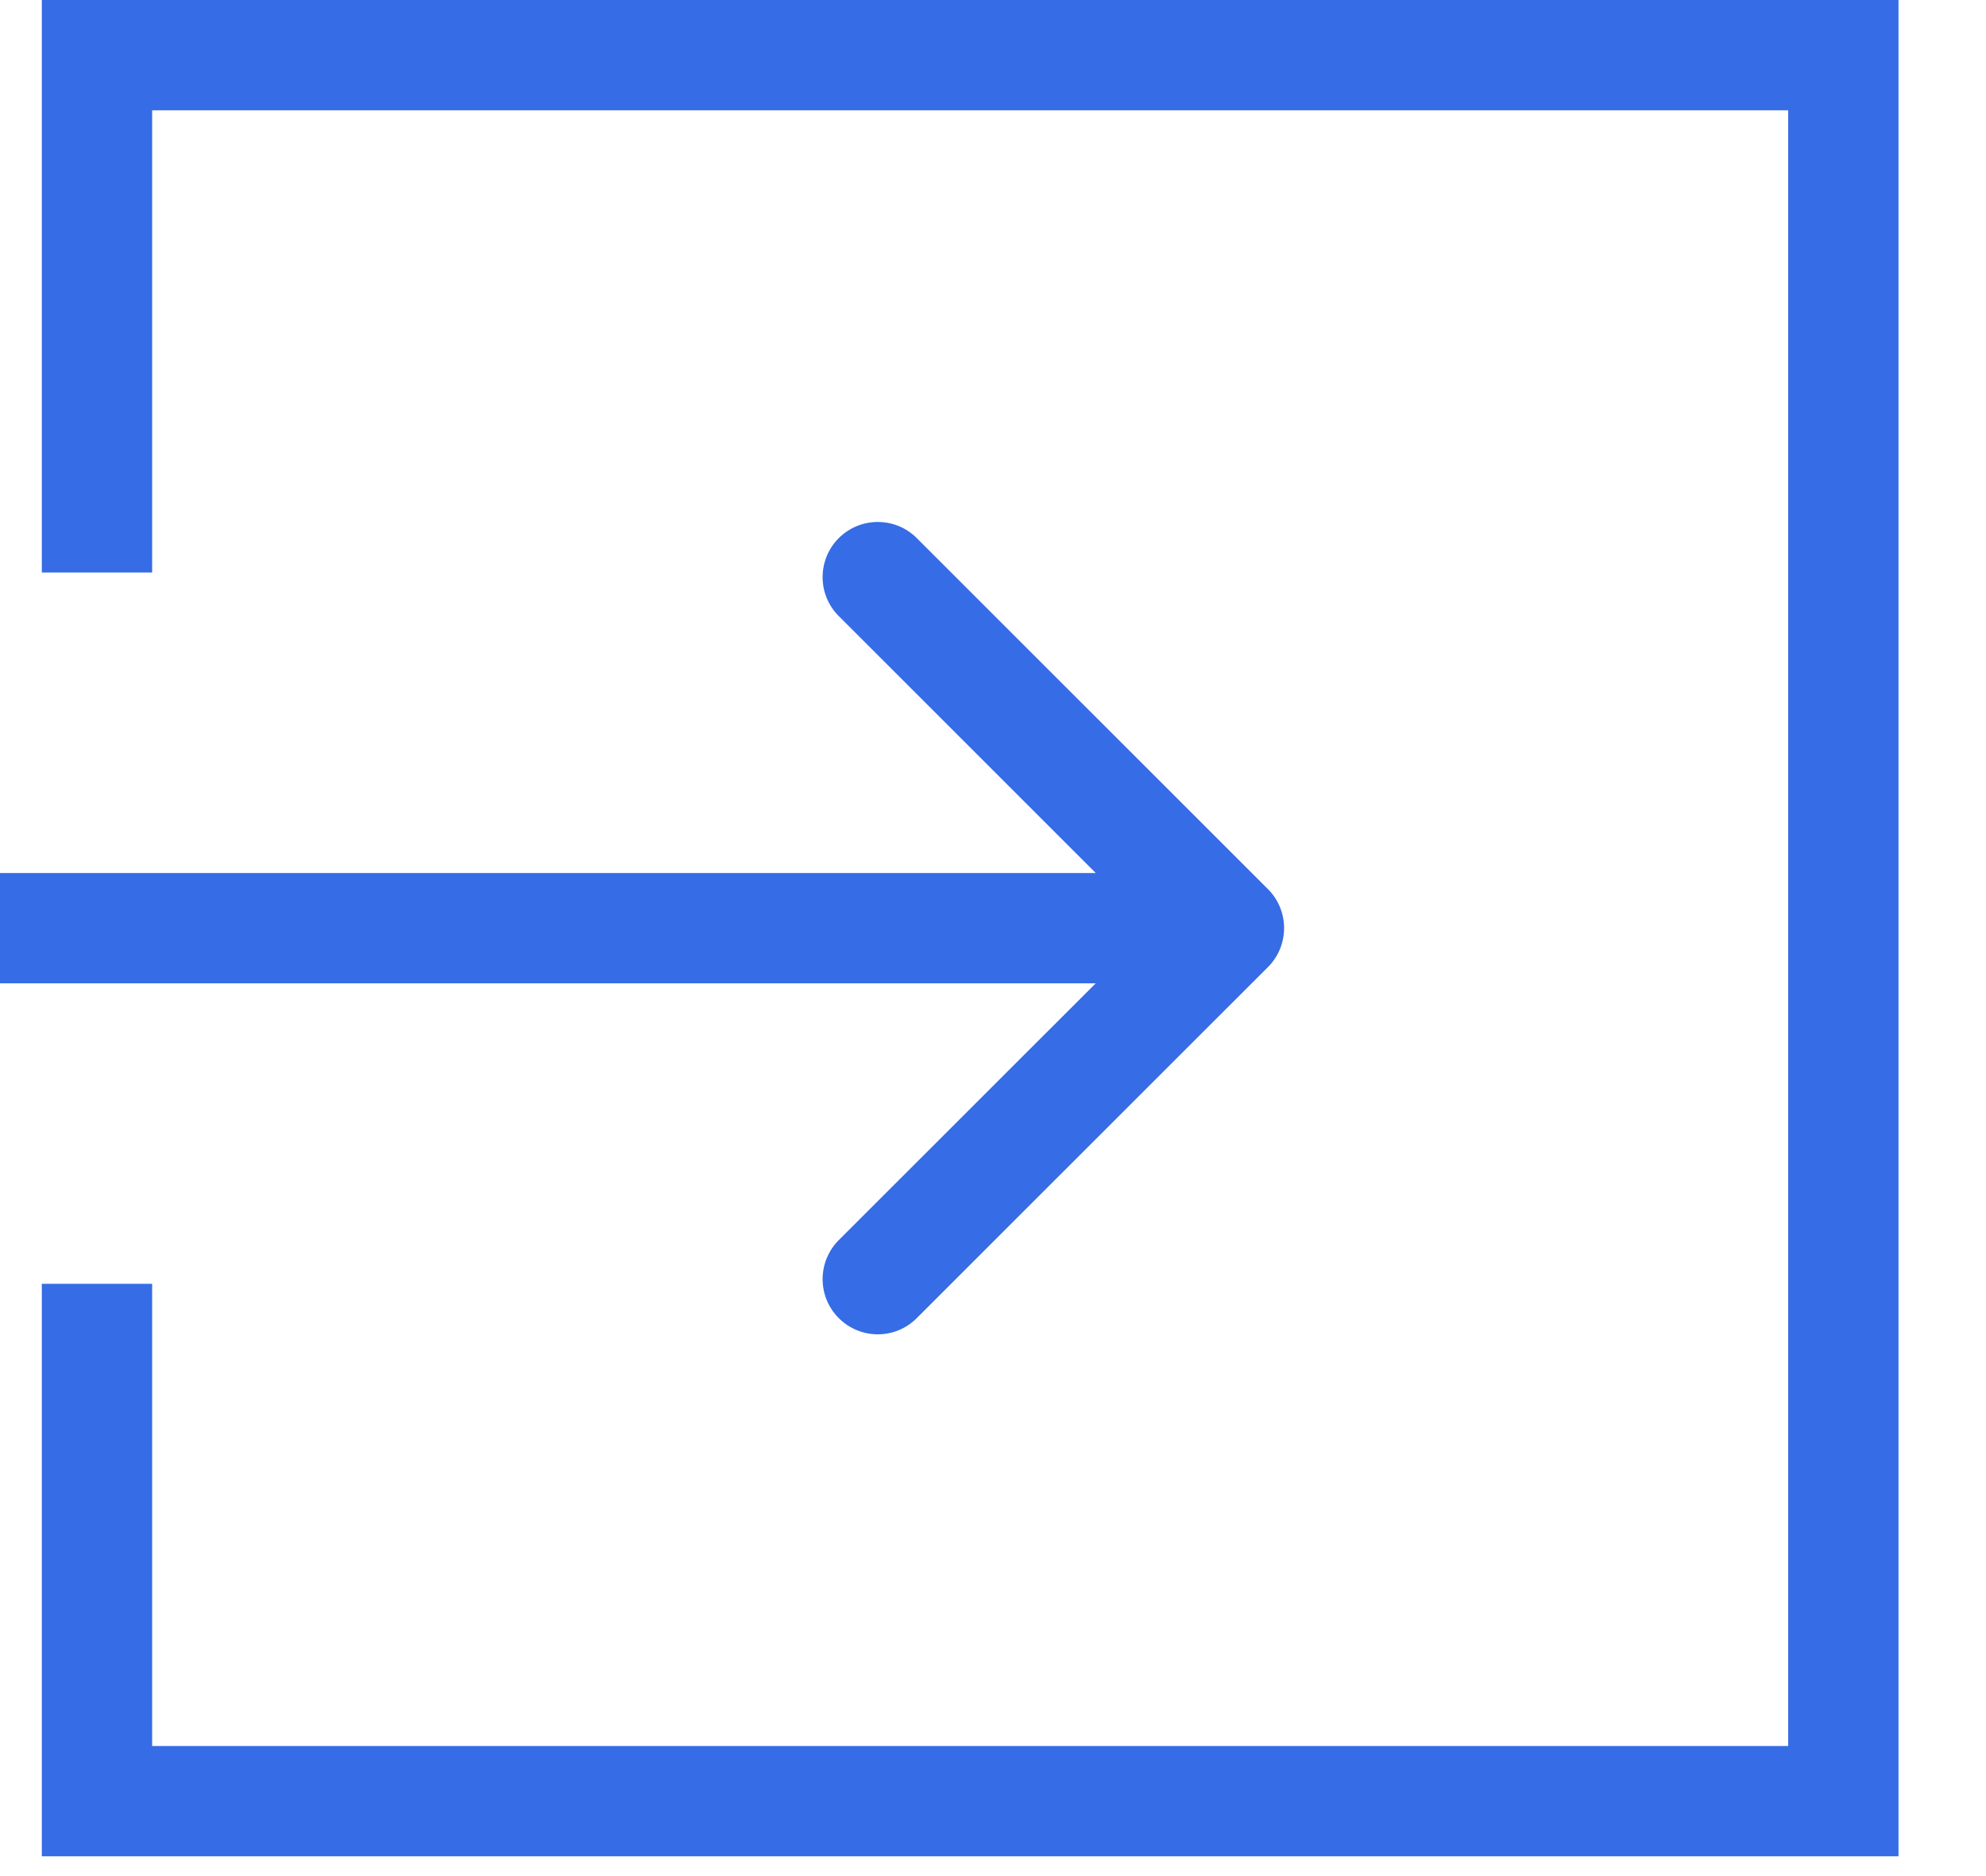
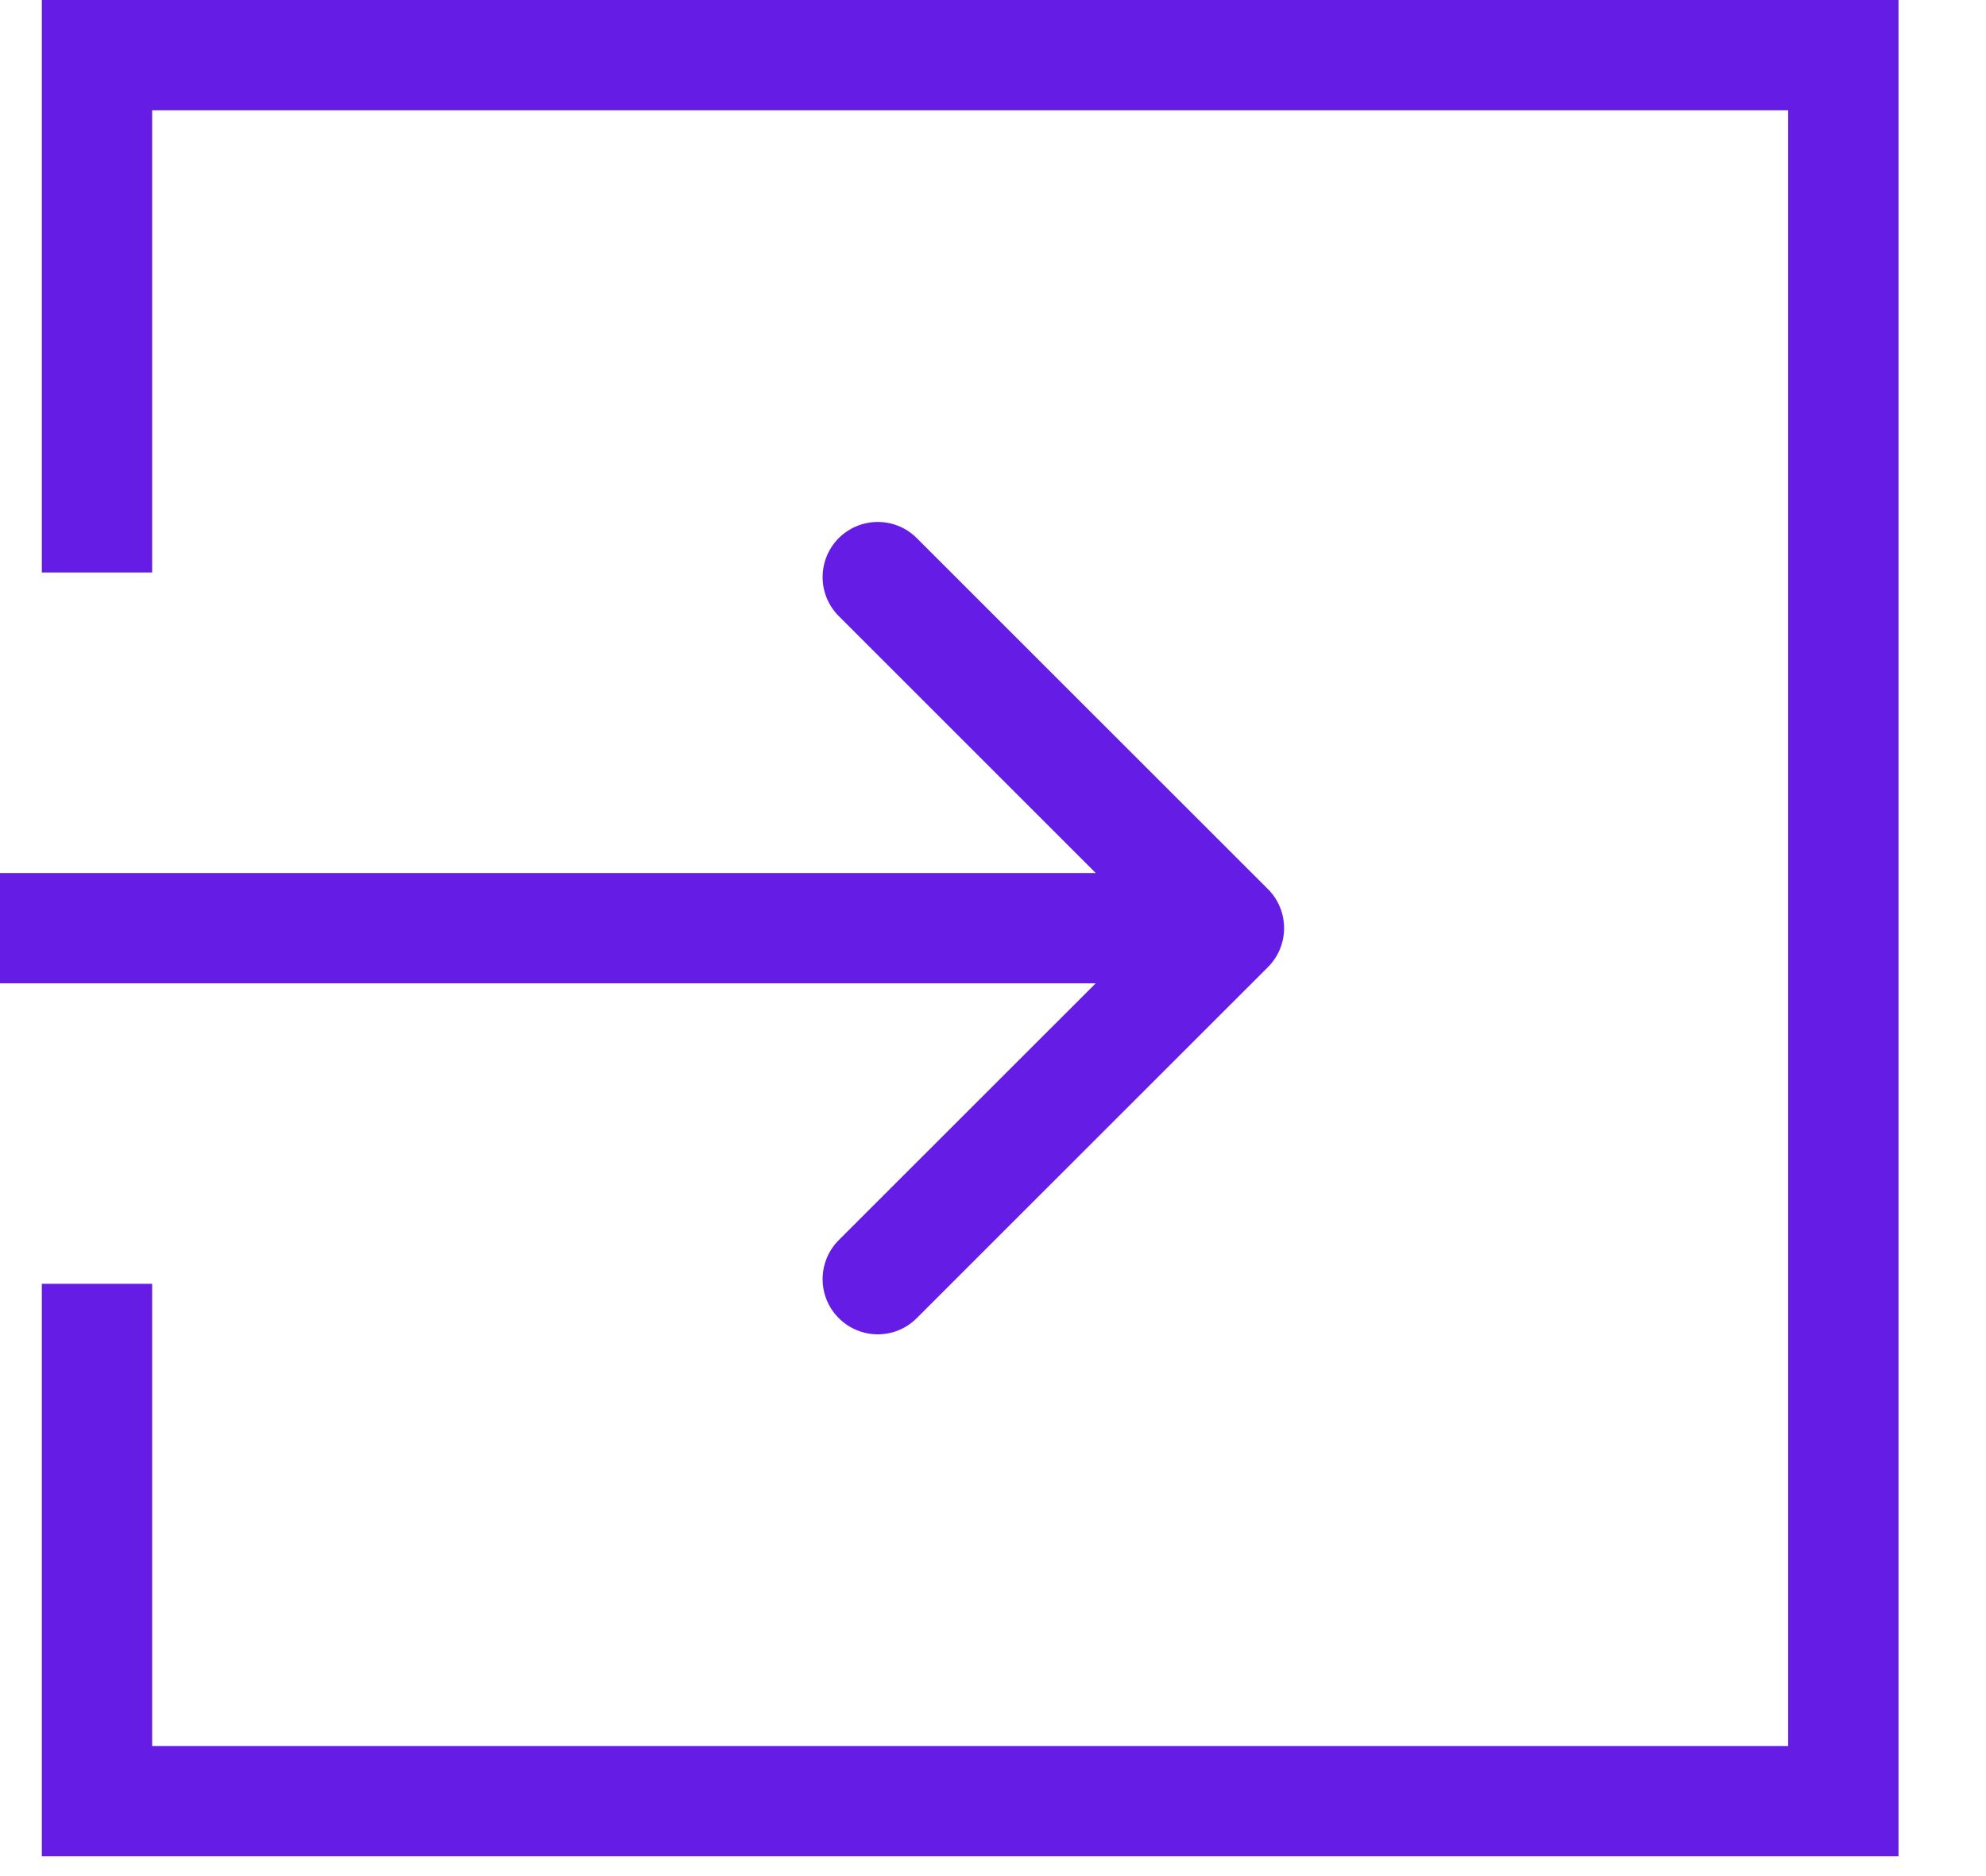
<svg xmlns="http://www.w3.org/2000/svg" width="18" height="17" viewBox="0 0 18 17" fill="none">
-   <path fill-rule="evenodd" clip-rule="evenodd" d="M0.879 0H0.379V0.5V5.19H1.379V1H16.207V15.828H1.379V11.638H0.379V16.328V16.828H0.879H16.707H17.207V16.328V0.5V0H16.707H0.879ZM11.492 8.06L8.309 4.878C8.114 4.683 7.798 4.683 7.602 4.878C7.407 5.074 7.407 5.39 7.602 5.585L9.931 7.914H0V8.914H9.931L7.602 11.242C7.407 11.438 7.407 11.754 7.602 11.949C7.798 12.145 8.114 12.145 8.309 11.949L11.492 8.767C11.687 8.572 11.687 8.255 11.492 8.06Z" fill="#366CE5" />
+   <path fill-rule="evenodd" clip-rule="evenodd" d="M0.879 0H0.379V0.5V5.19H1.379V1H16.207V15.828H1.379V11.638H0.379V16.328V16.828H0.879H16.707H17.207V16.328V0.5V0H16.707H0.879ZM11.492 8.06L8.309 4.878C8.114 4.683 7.798 4.683 7.602 4.878C7.407 5.074 7.407 5.39 7.602 5.585L9.931 7.914H0V8.914H9.931L7.602 11.242C7.407 11.438 7.407 11.754 7.602 11.949C7.798 12.145 8.114 12.145 8.309 11.949L11.492 8.767C11.687 8.572 11.687 8.255 11.492 8.06Z" fill="#651CE4" />
</svg>
